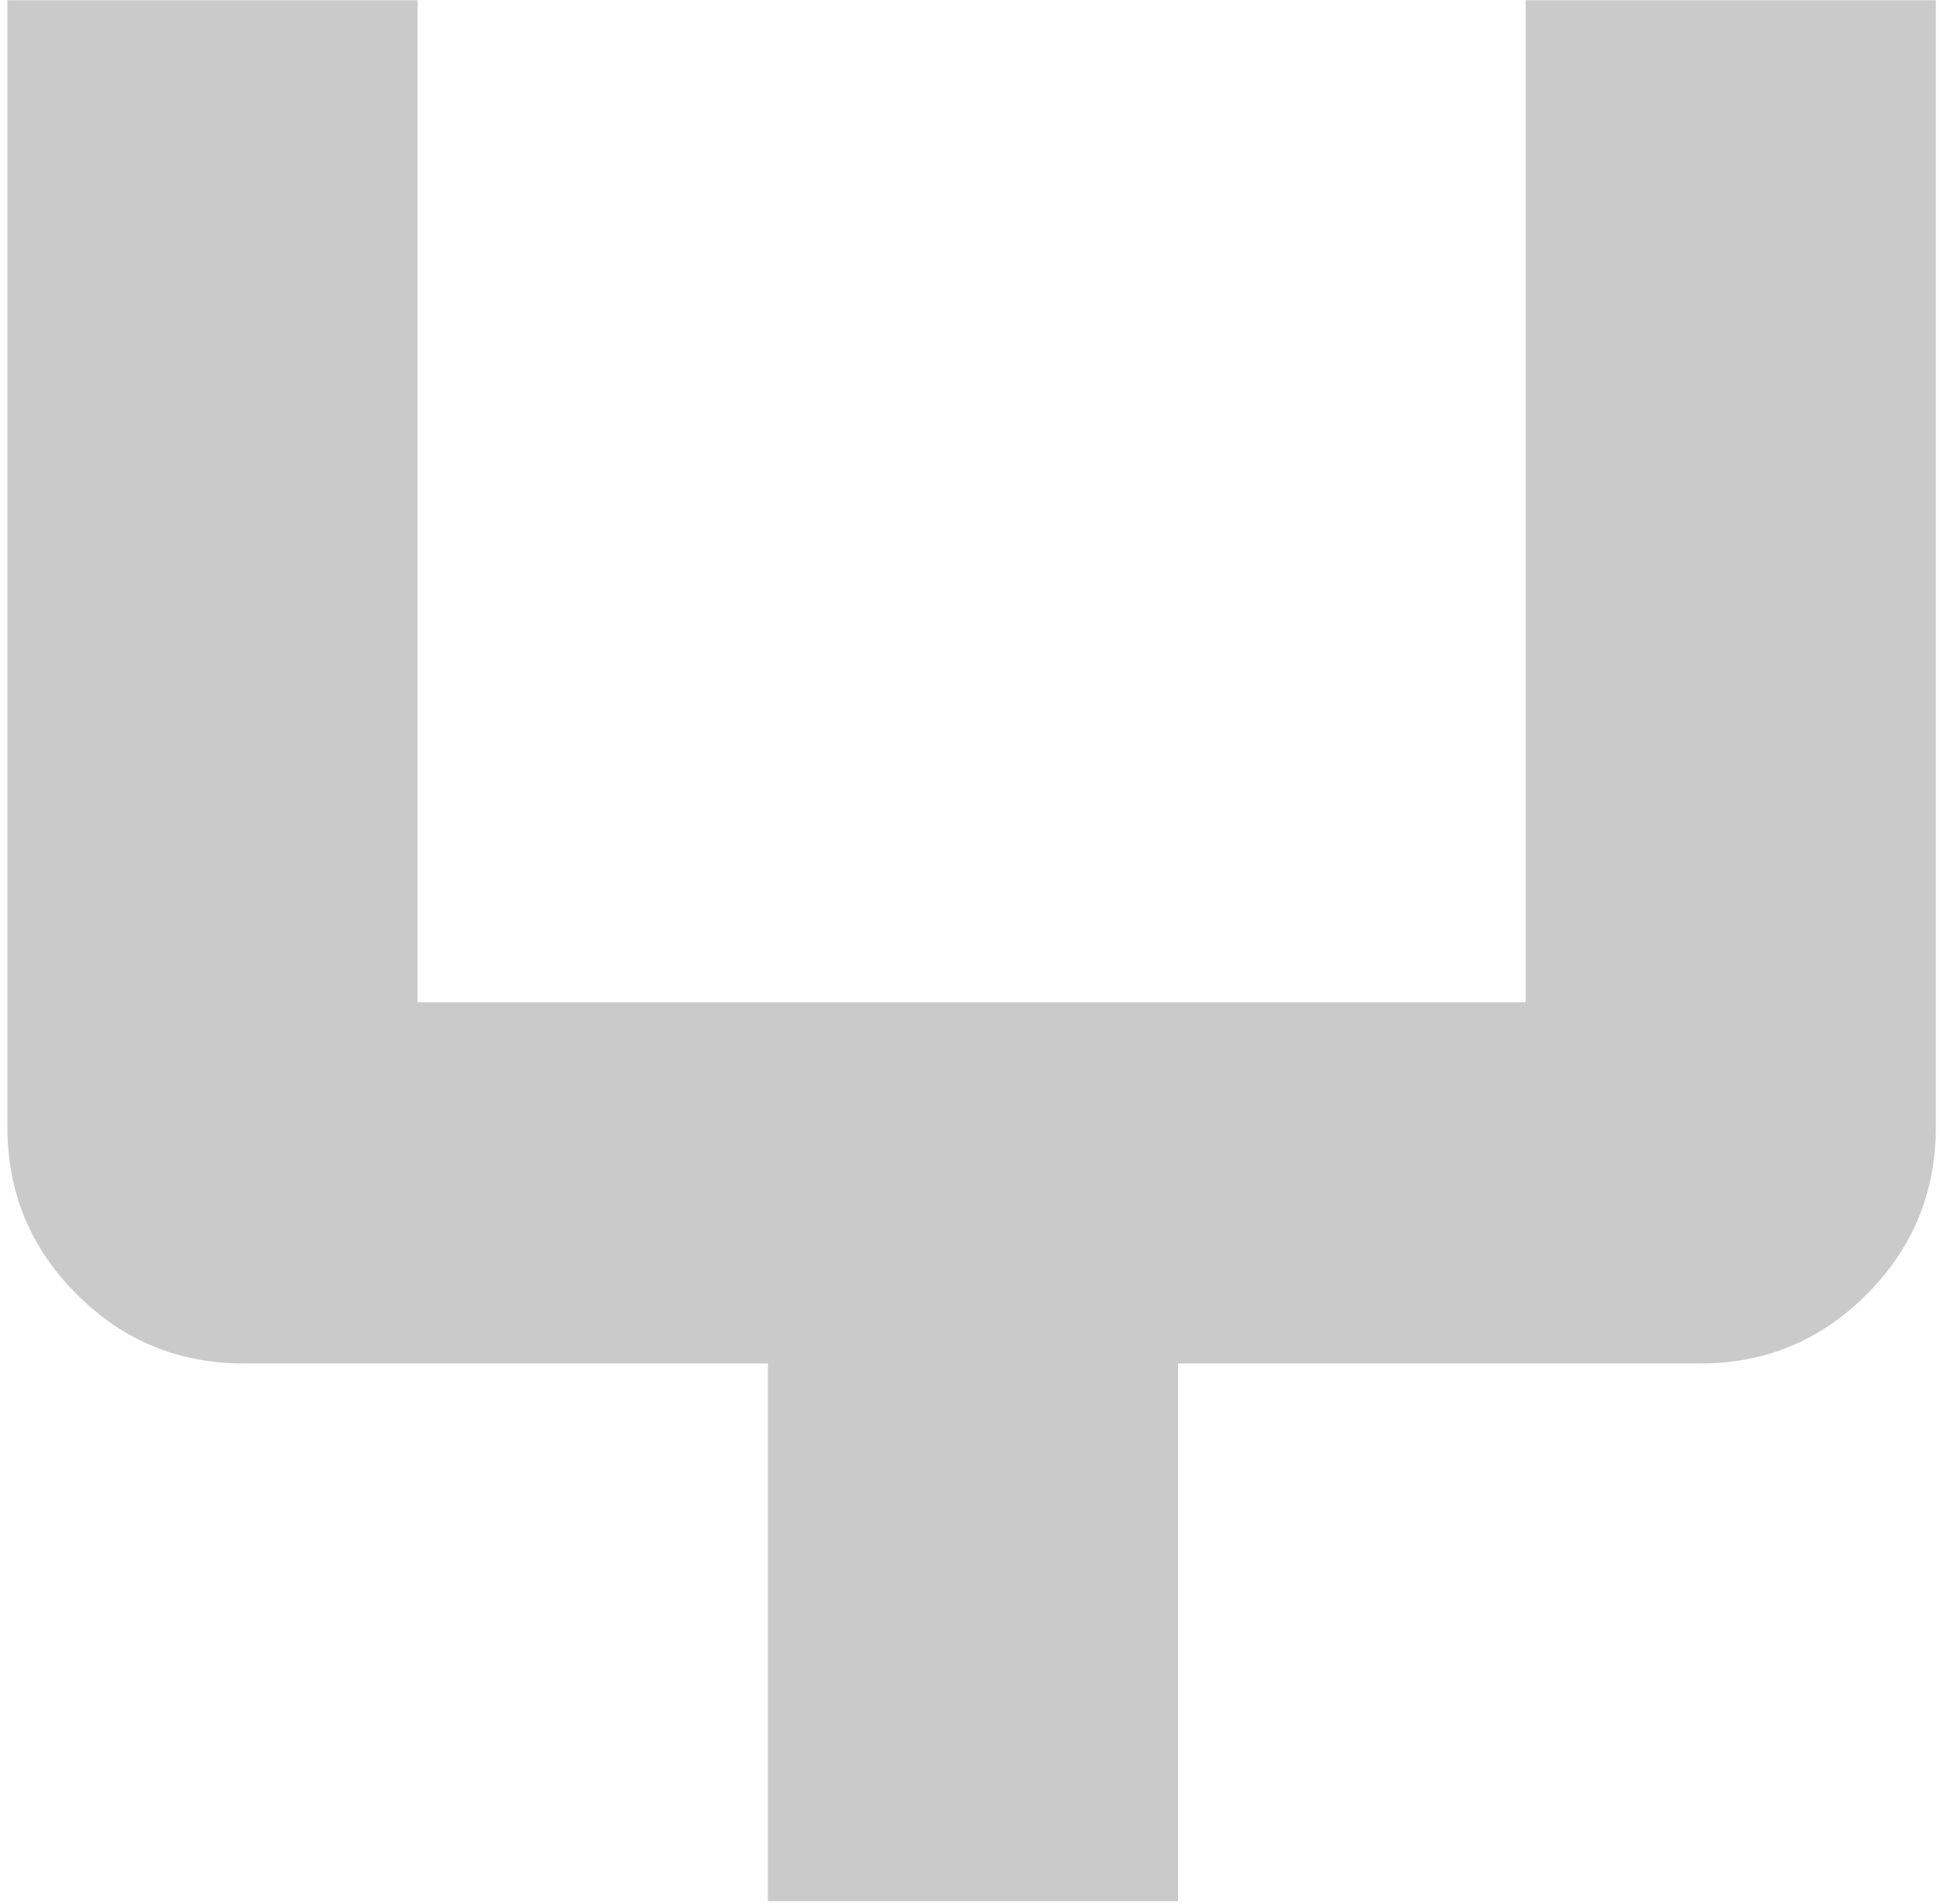
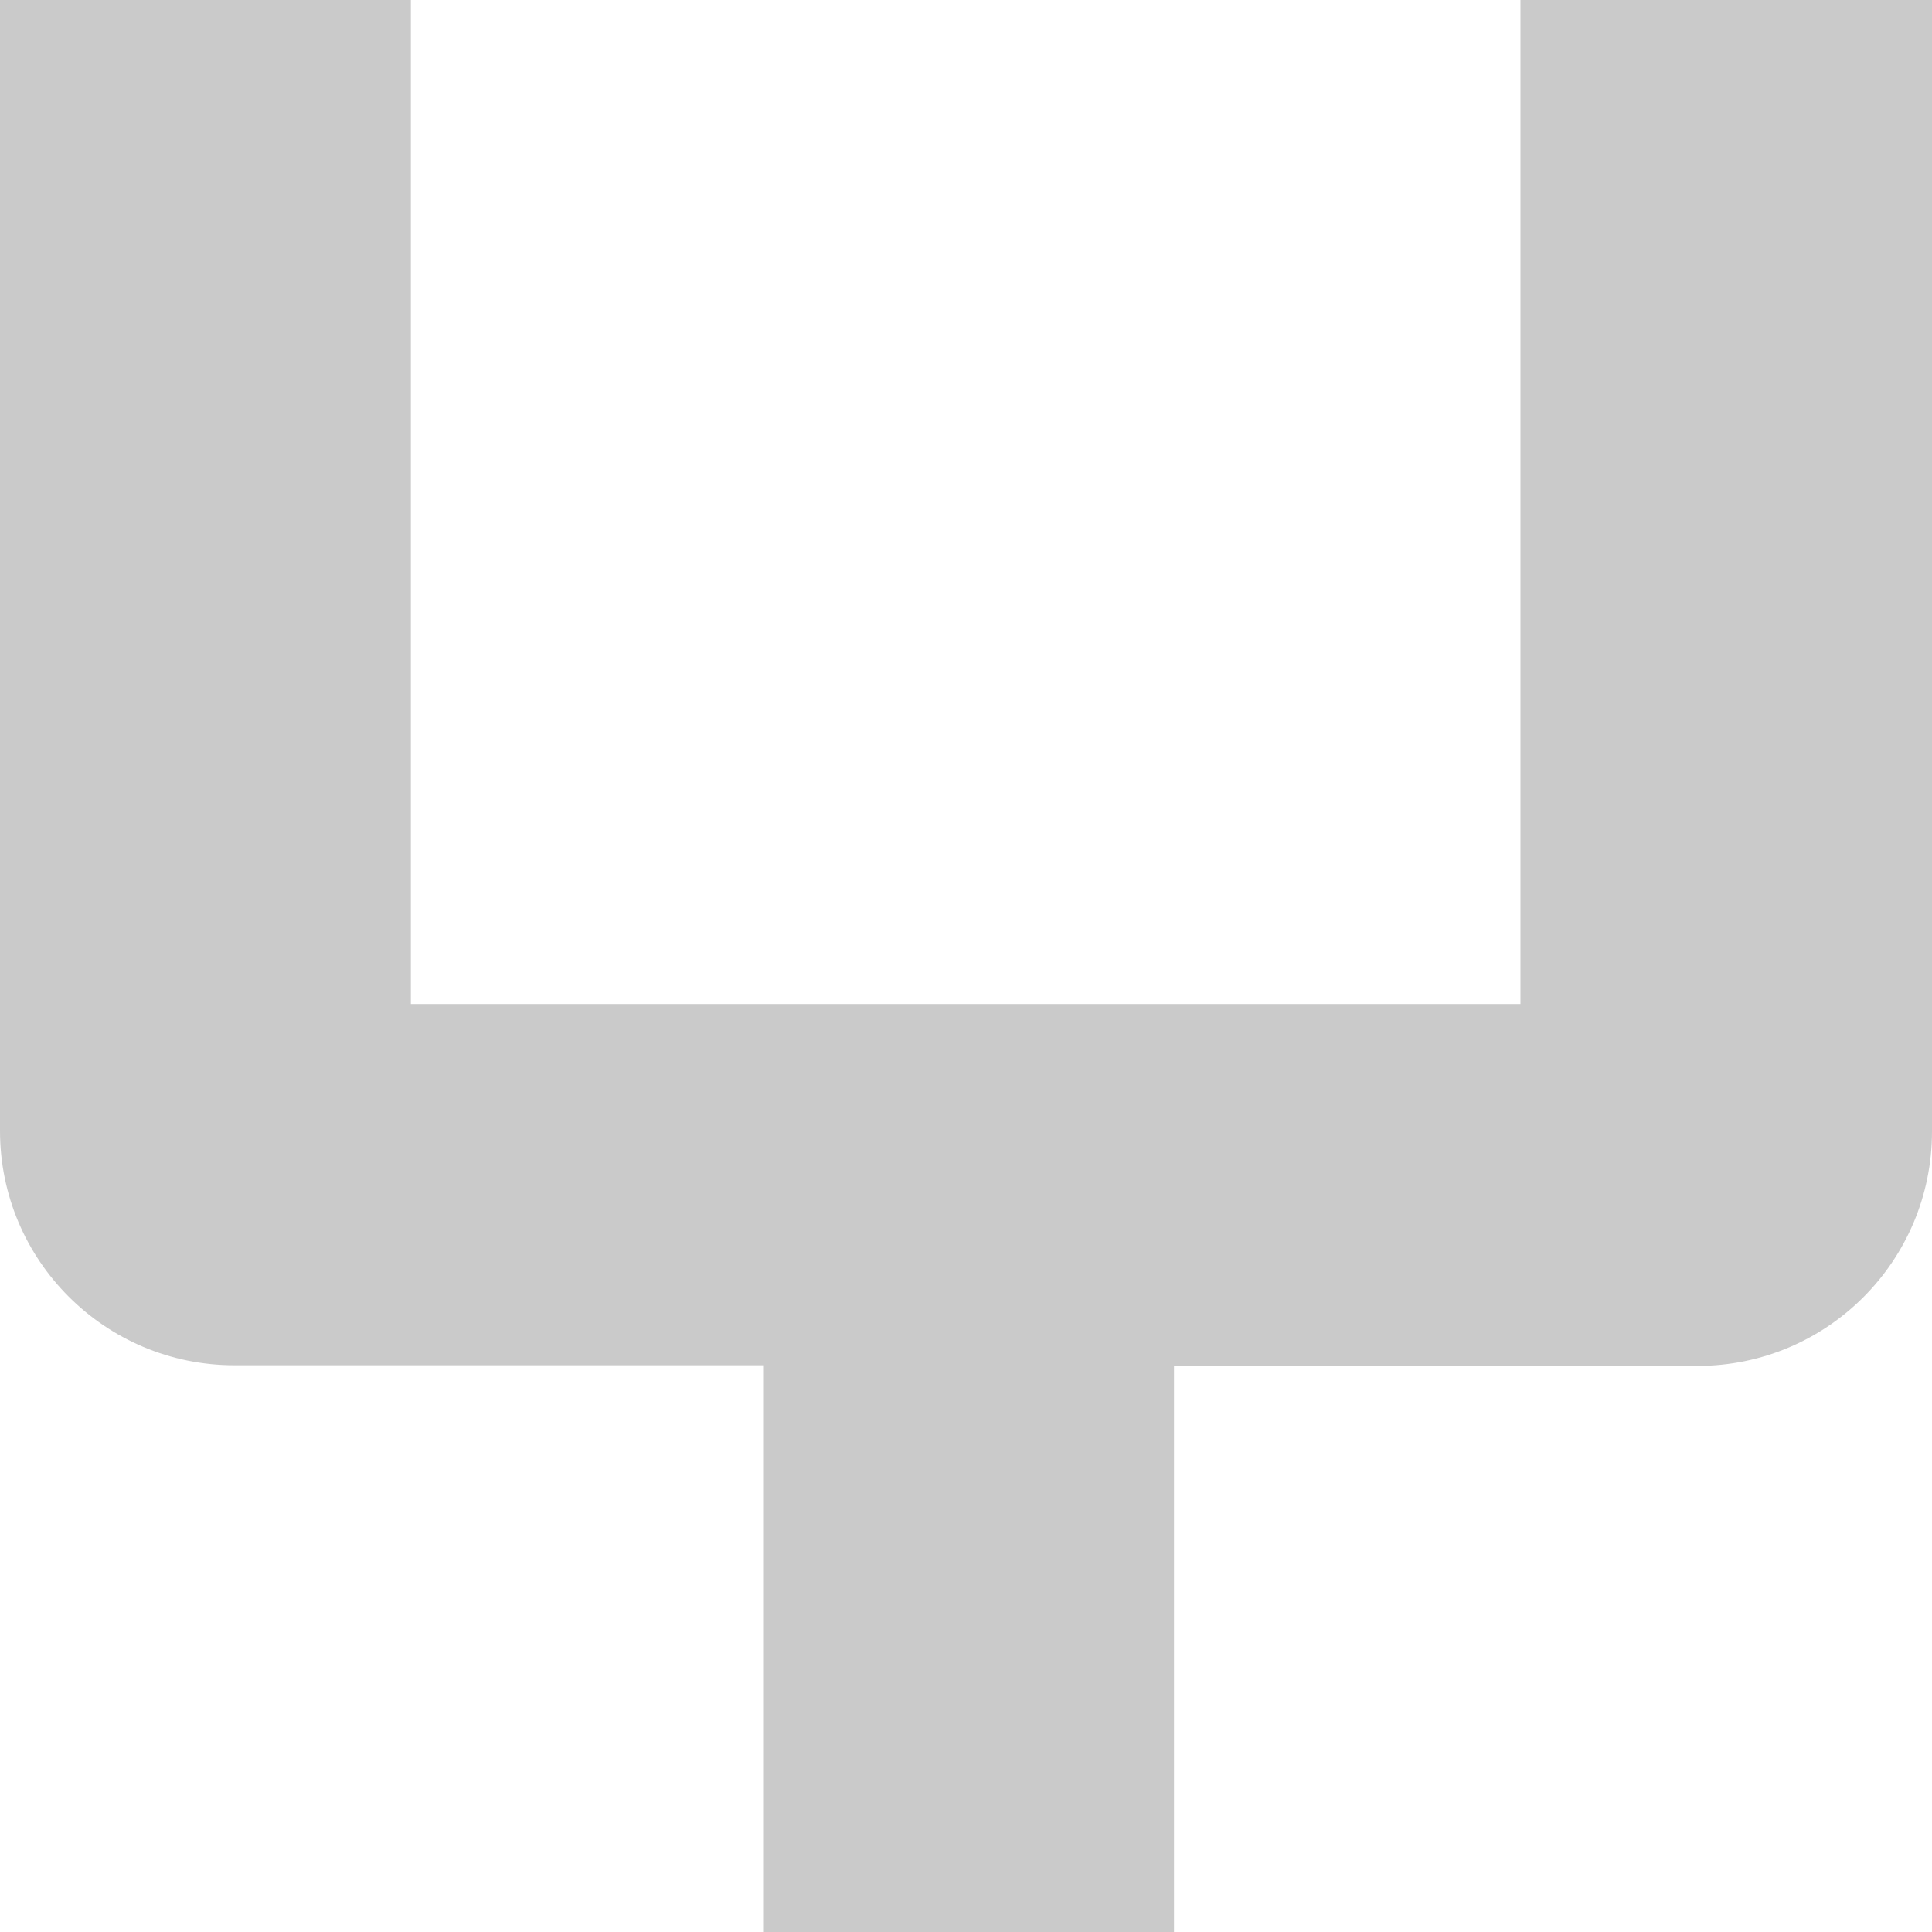
- <svg xmlns="http://www.w3.org/2000/svg" width="213" height="209" viewBox="0 0 213 209" fill="none">
-   <path d="M26.756 149.724C19.599 149.724 13.485 147.19 8.416 142.12C3.346 137.051 0.811 130.936 0.811 123.78V0.022H45.841V110.063H167.514V0.022H212.544V123.78C212.544 130.936 210.017 137.049 204.967 142.12C199.916 147.19 193.822 149.724 186.692 149.724H129.342V208.772H84.31V149.724H26.756ZM26.756 149.724C19.599 149.724 13.485 147.19 8.416 142.12C3.346 137.051 0.811 130.936 0.811 123.78V0.022H45.841V110.063H167.514V0.022H212.544V123.78C212.544 130.936 210.017 137.049 204.967 142.12C199.916 147.19 193.822 149.724 186.692 149.724H129.342V208.772H84.31V149.724H26.756Z" fill="#CACACA" />
+ <svg xmlns="http://www.w3.org/2000/svg" version="1.1" id="Слой_1" x="0px" y="0px" viewBox="0 0 300 300" style="enable-background:new 0 0 300 300;" xml:space="preserve">
+   <style type="text/css">
+ 	.st0{fill:#CACACA;}
+ </style>
+   <path class="st0" d="M118.5,300h63.8v-87.9h81.3h0c20.1,0,36.4-16.3,36.4-36.4v0V0h-63.9v155.9H63.8V0H0v175.6v0  c0,20.1,16.3,36.4,36.4,36.4l0.1,0h82L118.5,300z" />
</svg>
